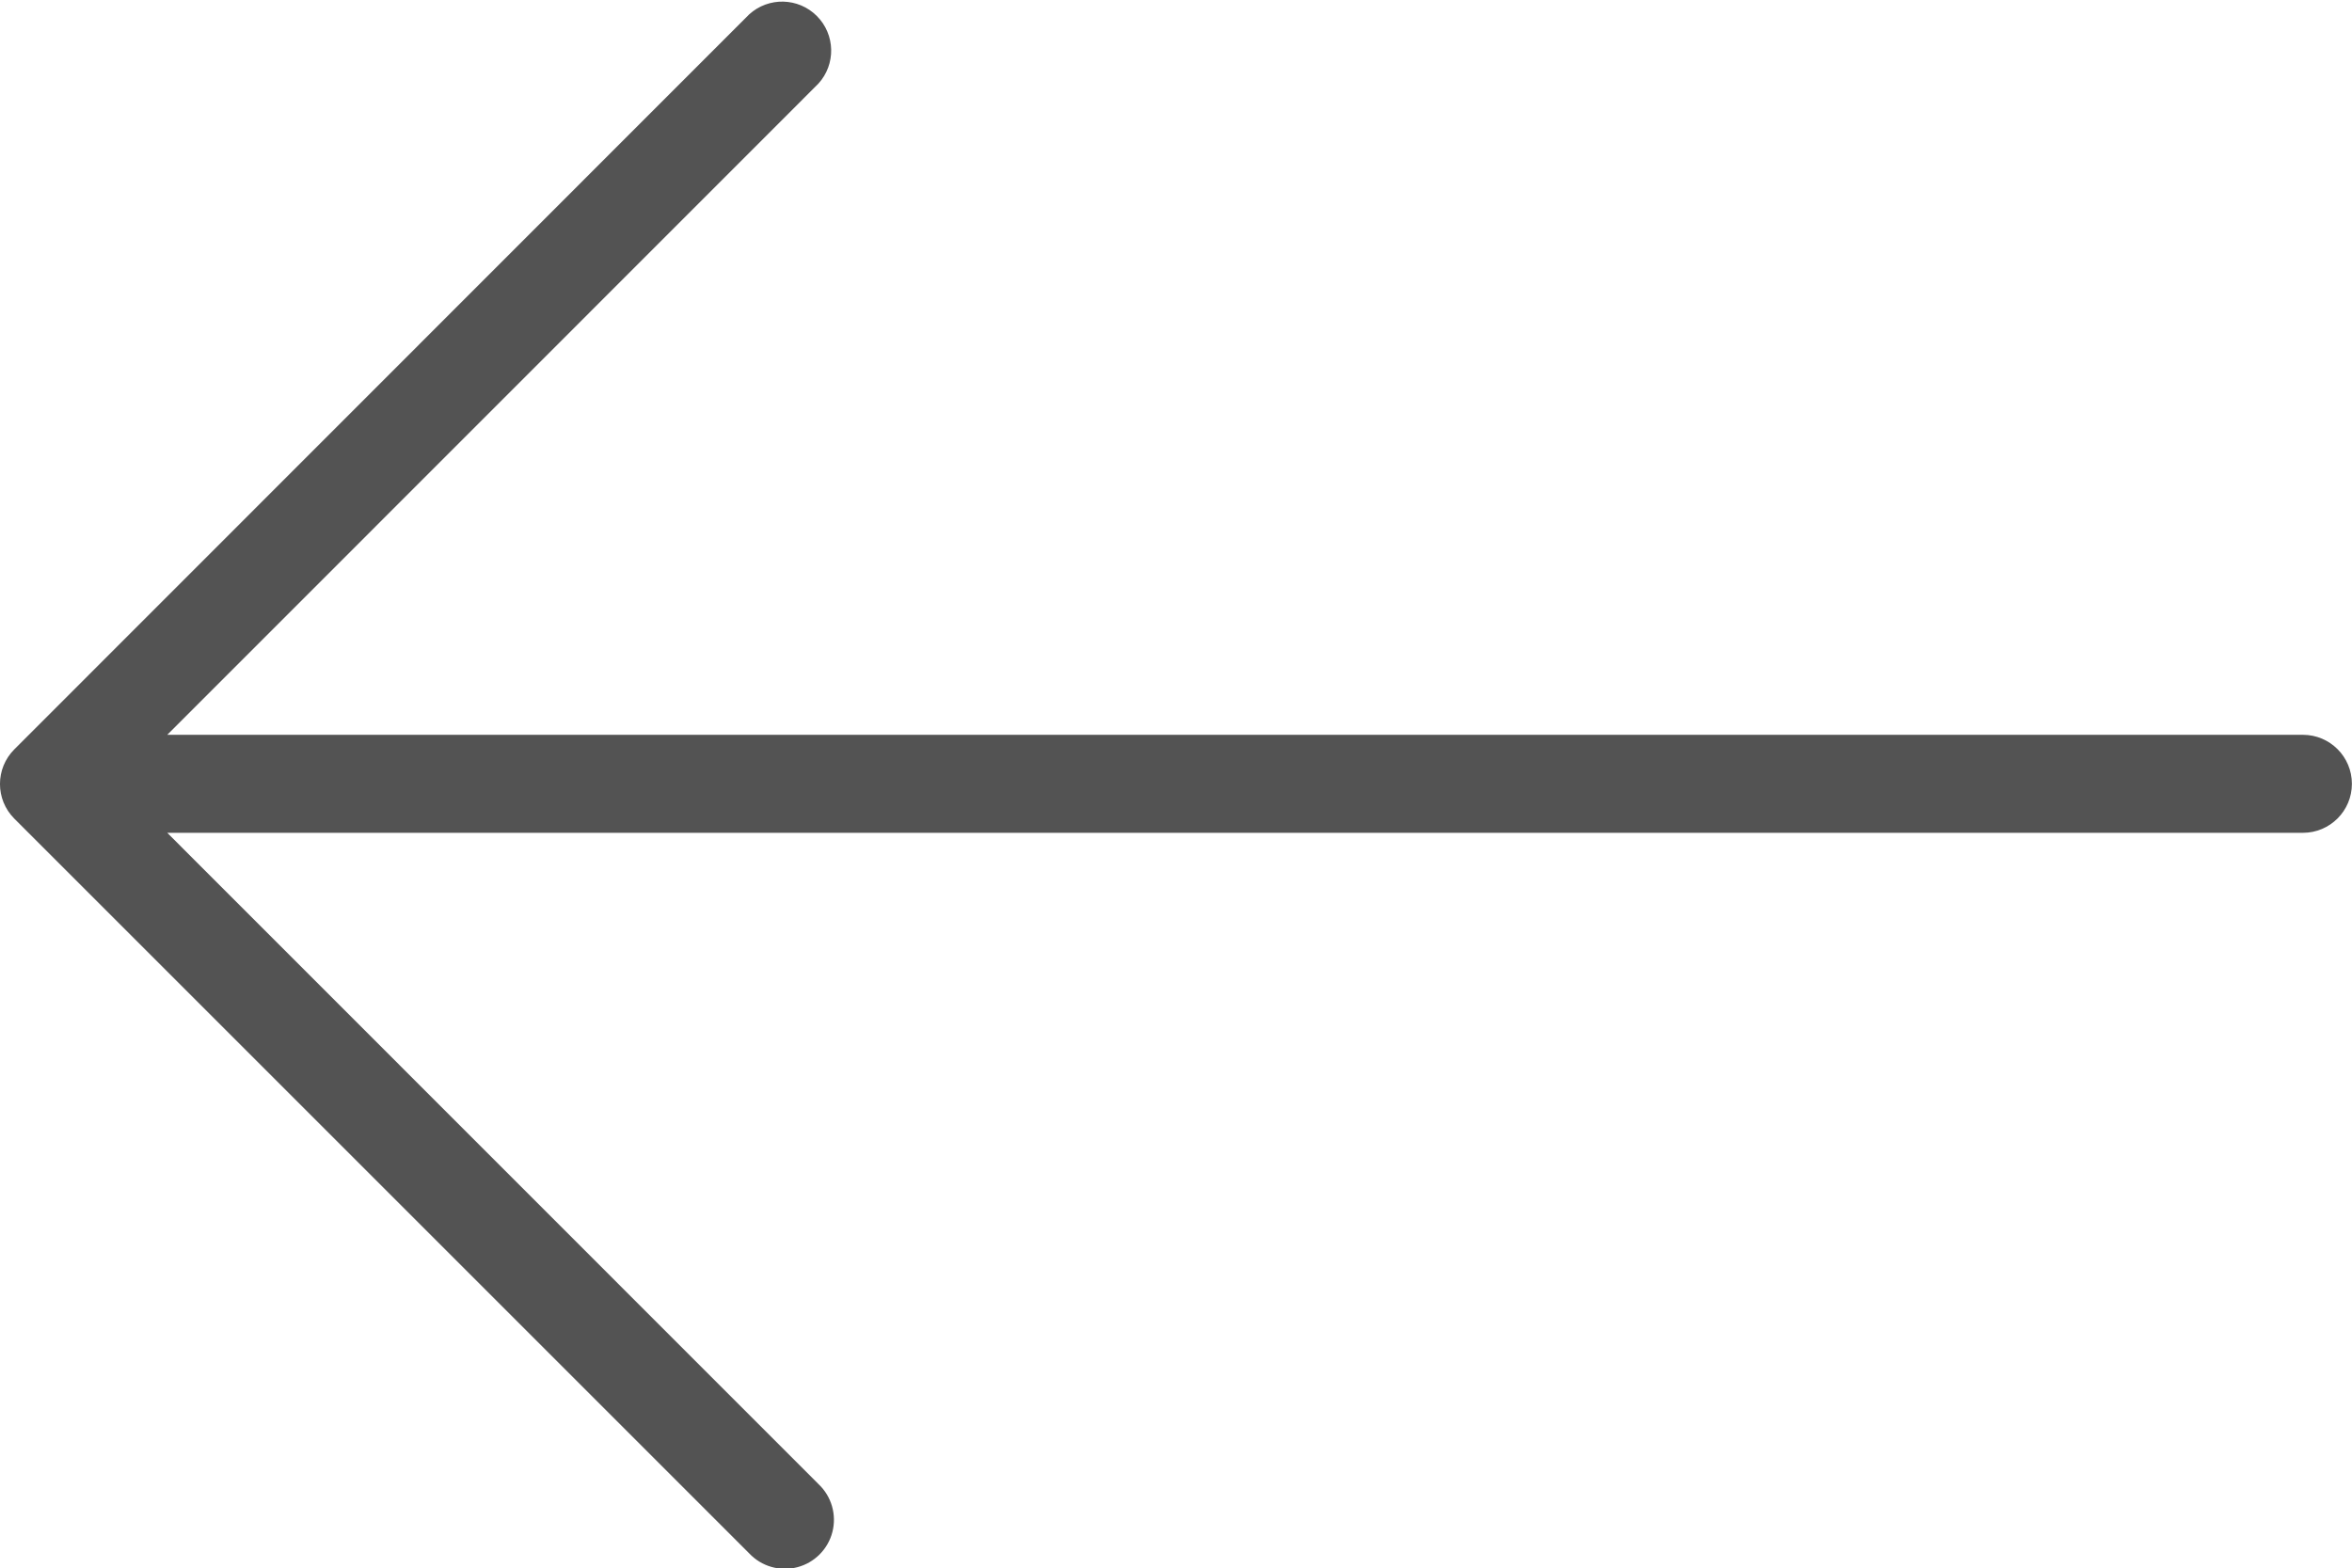
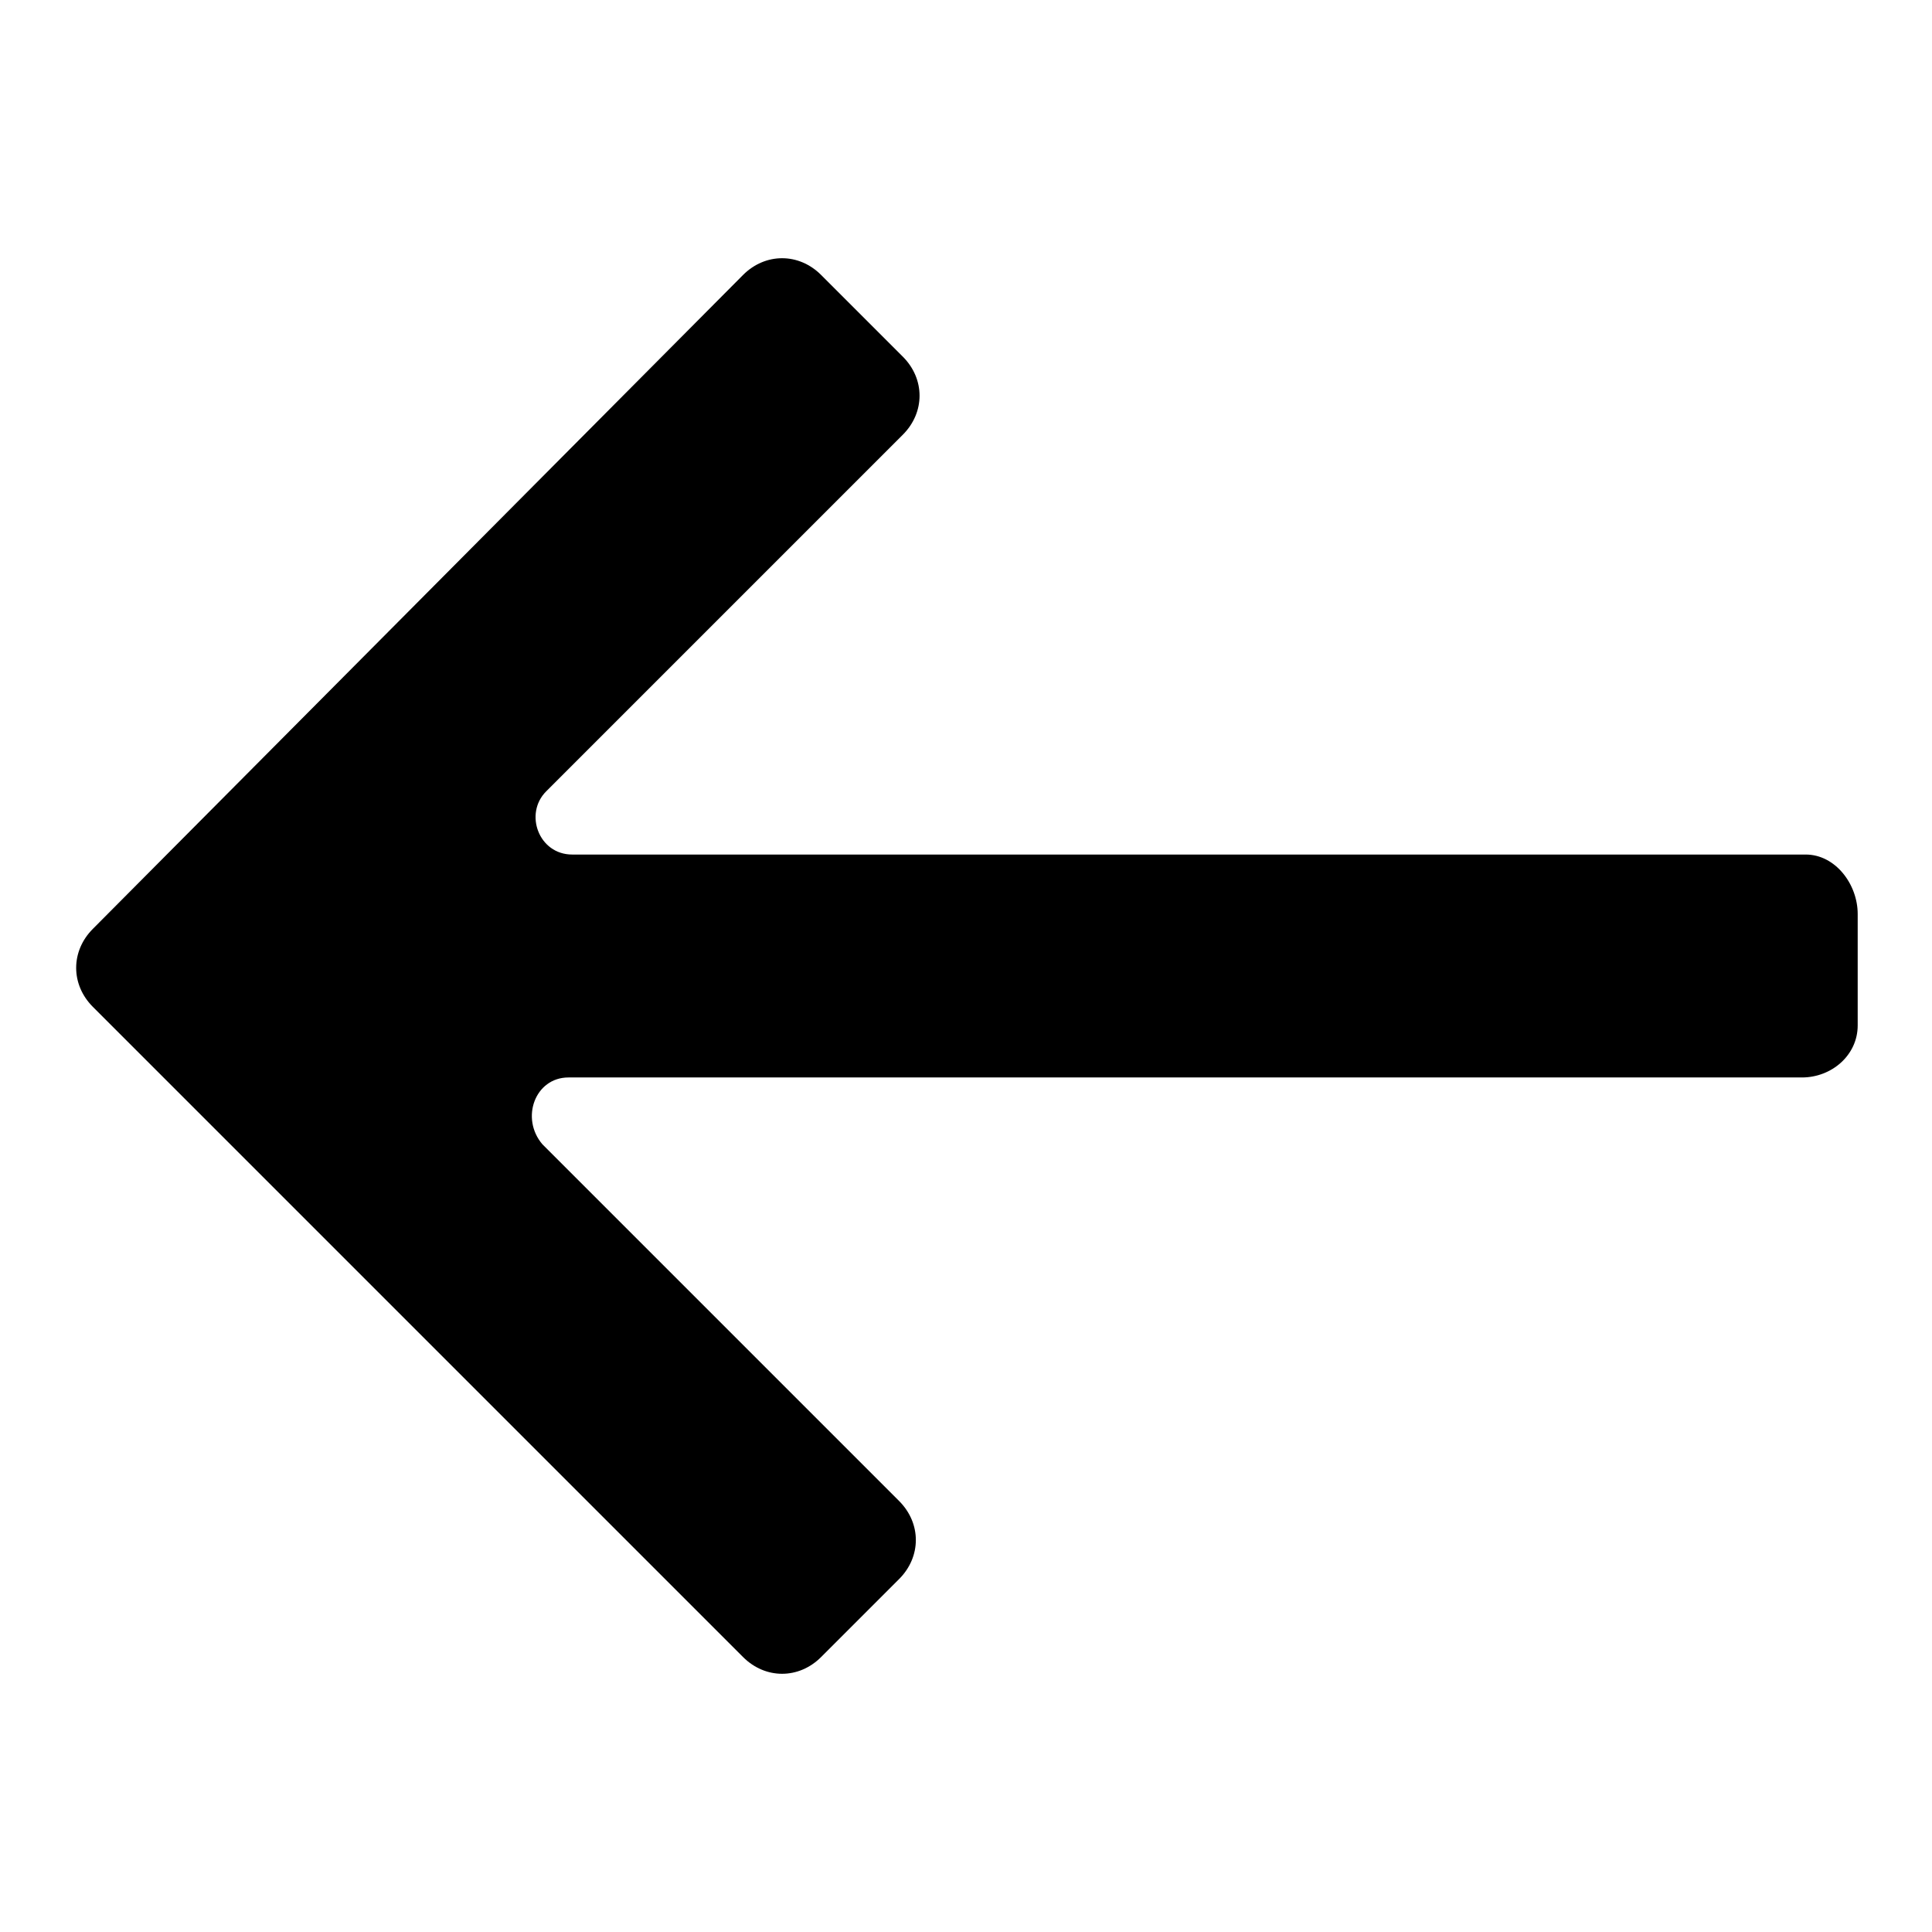
- <svg xmlns="http://www.w3.org/2000/svg" width="25" height="16.667" viewBox="0 0 25 16.667">
-   <g id="back_1_" data-name="back (1)" transform="translate(-0.001 -85.333)">
-     <g id="Group_3" data-name="Group 3" transform="translate(0.001 85.333)">
-       <path id="Path_5" data-name="Path 5" d="M24.48,93.145H1.779L8.7,86.222a.521.521,0,0,0-.736-.736L.153,93.3a.521.521,0,0,0,0,.736l7.812,7.812a.521.521,0,1,0,.737-.736L1.779,94.187h22.7a.521.521,0,1,0,0-1.042Z" transform="translate(-0.001 -85.333)" fill="#535353" />
-     </g>
-   </g>
+ <svg xmlns="http://www.w3.org/2000/svg" fill="#000000" width="40px" height="40px" viewBox="0 0 2.6 2.6" enable-background="new 0 0 52 52" xml:space="preserve">
+   <path d="M2.43 1.15H0.77c-0.045 0 -0.065 -0.055 -0.035 -0.085l0.48 -0.48c0.03 -0.03 0.03 -0.075 0 -0.105l-0.11 -0.11c-0.03 -0.03 -0.075 -0.03 -0.105 0L0.125 1.25c-0.03 0.03 -0.03 0.075 0 0.105L1 2.23c0.03 0.03 0.075 0.03 0.105 0l0.105 -0.105c0.03 -0.03 0.03 -0.075 0 -0.105l-0.48 -0.48c-0.03 -0.035 -0.01 -0.09 0.035 -0.09h1.66c0.04 0 0.075 -0.03 0.075 -0.07v-0.15c0 -0.04 -0.03 -0.08 -0.07 -0.08z" />
</svg>
